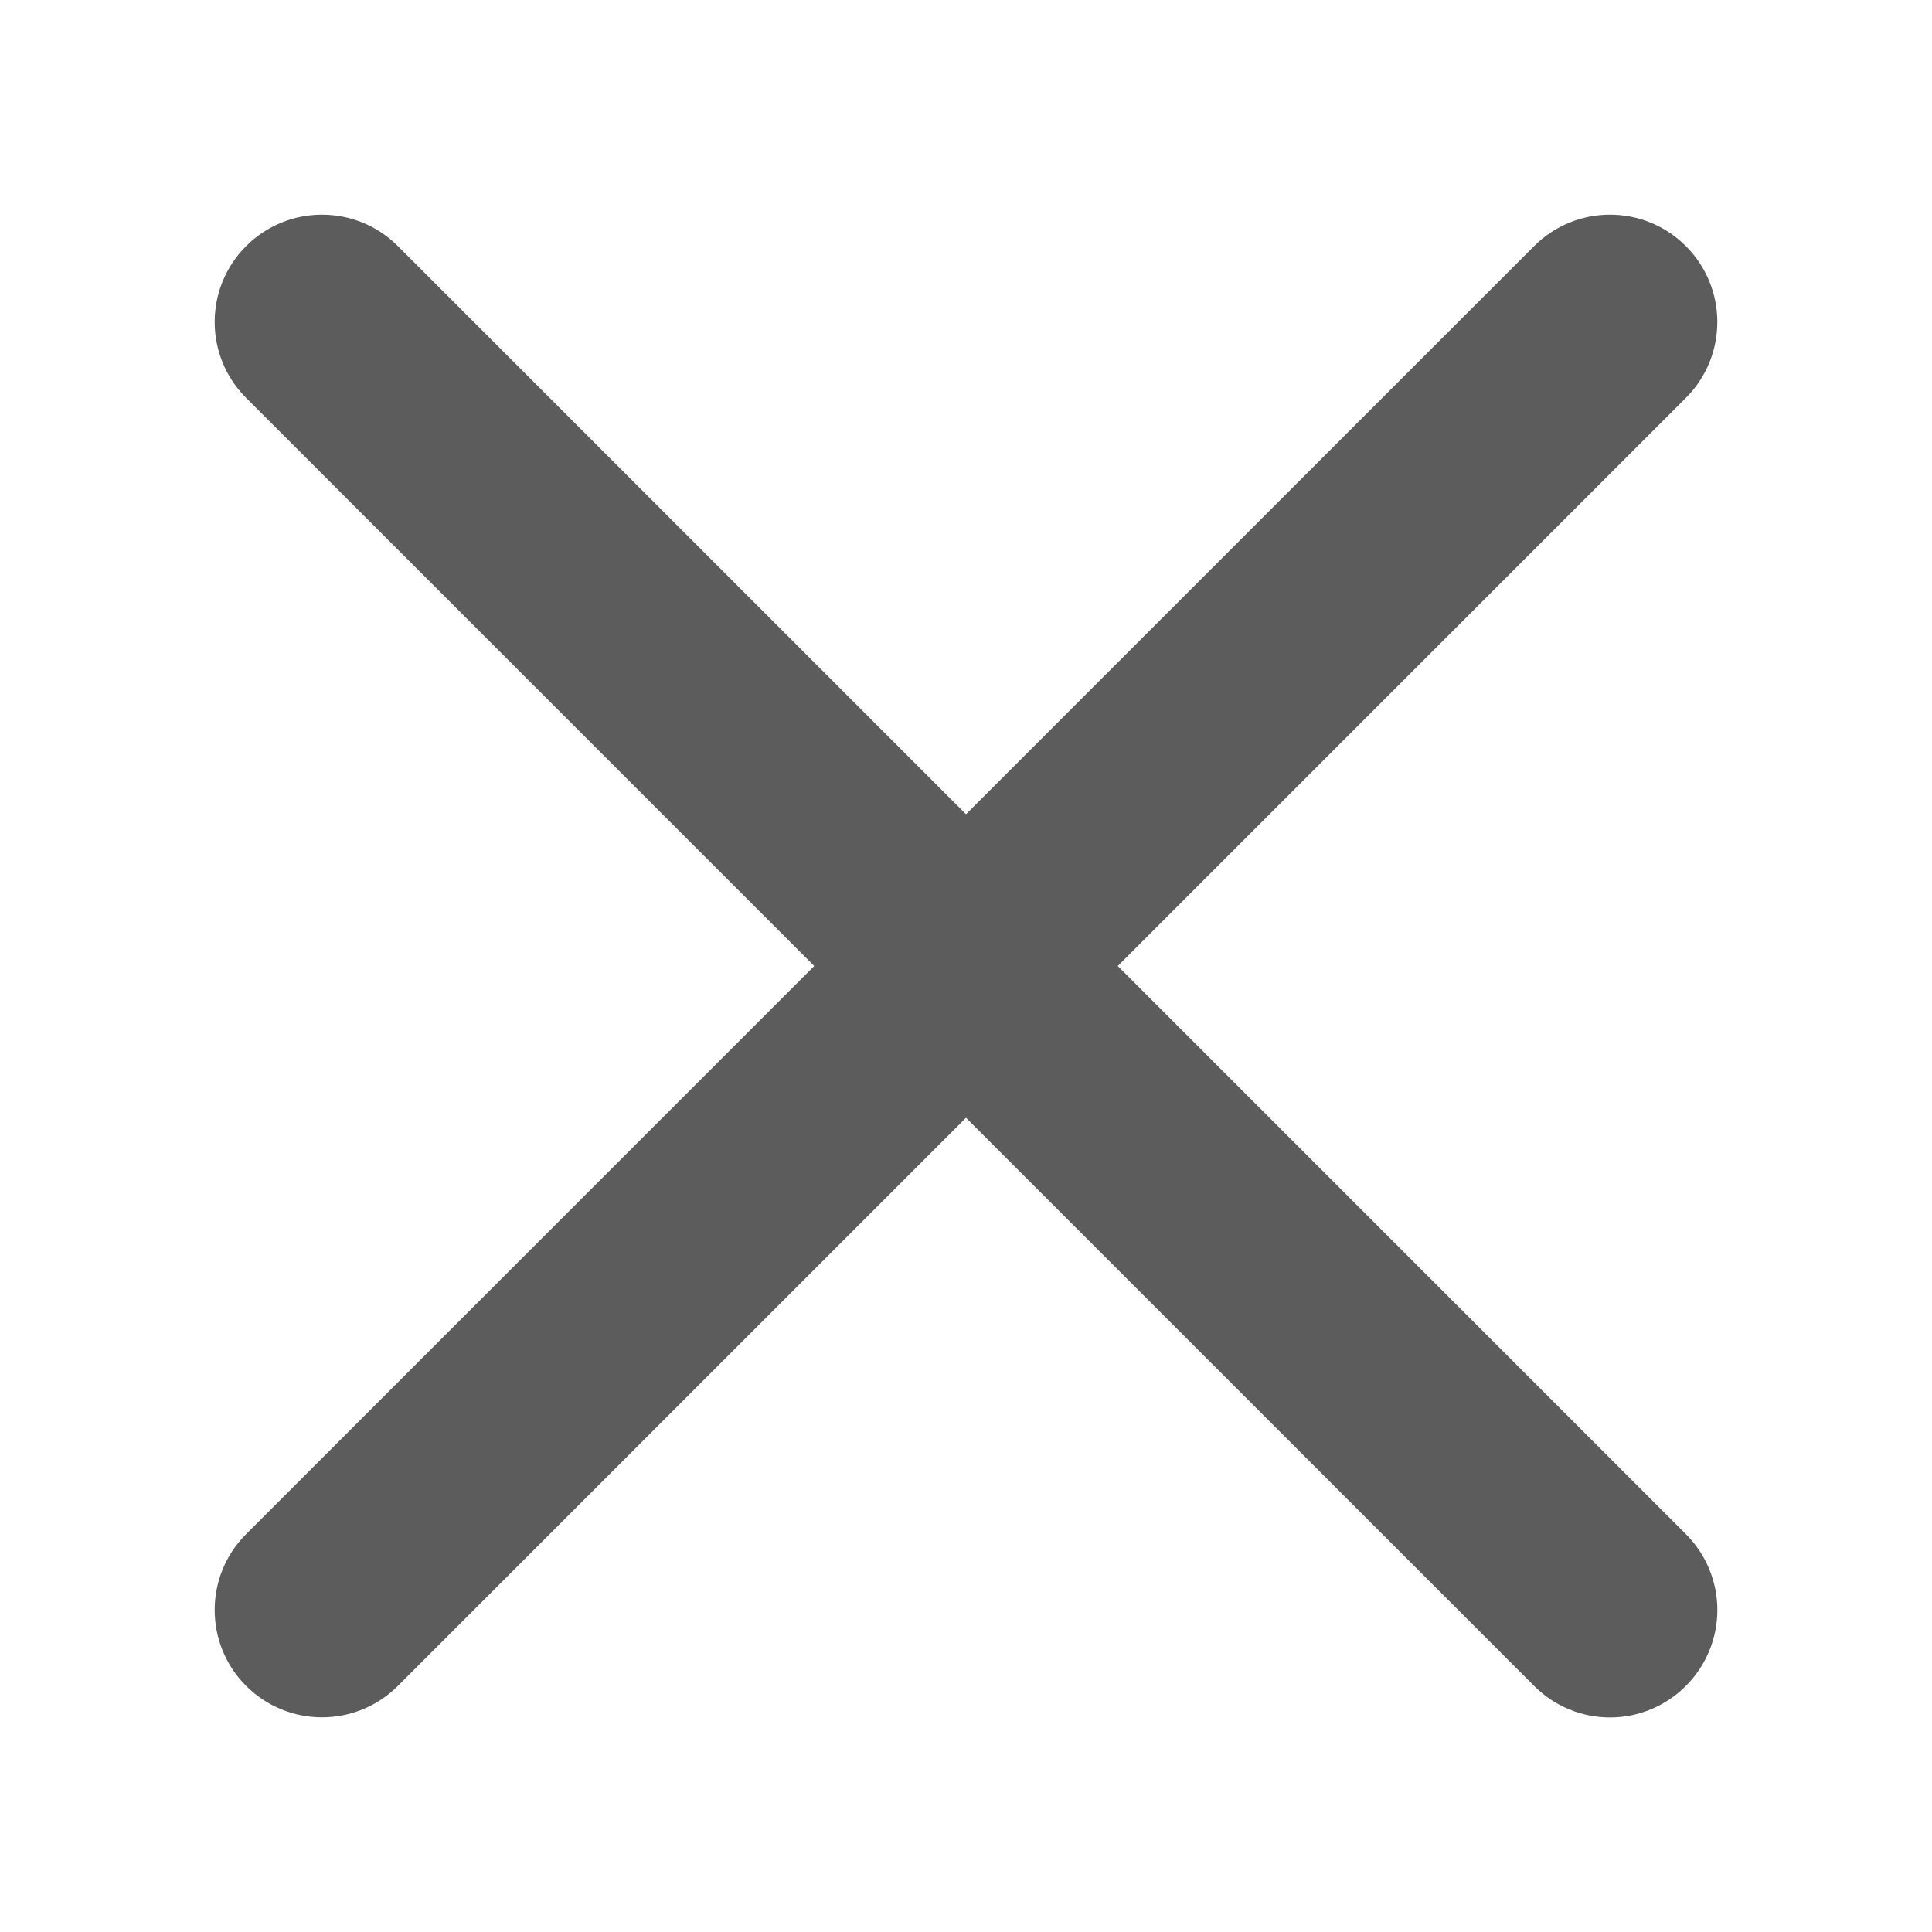
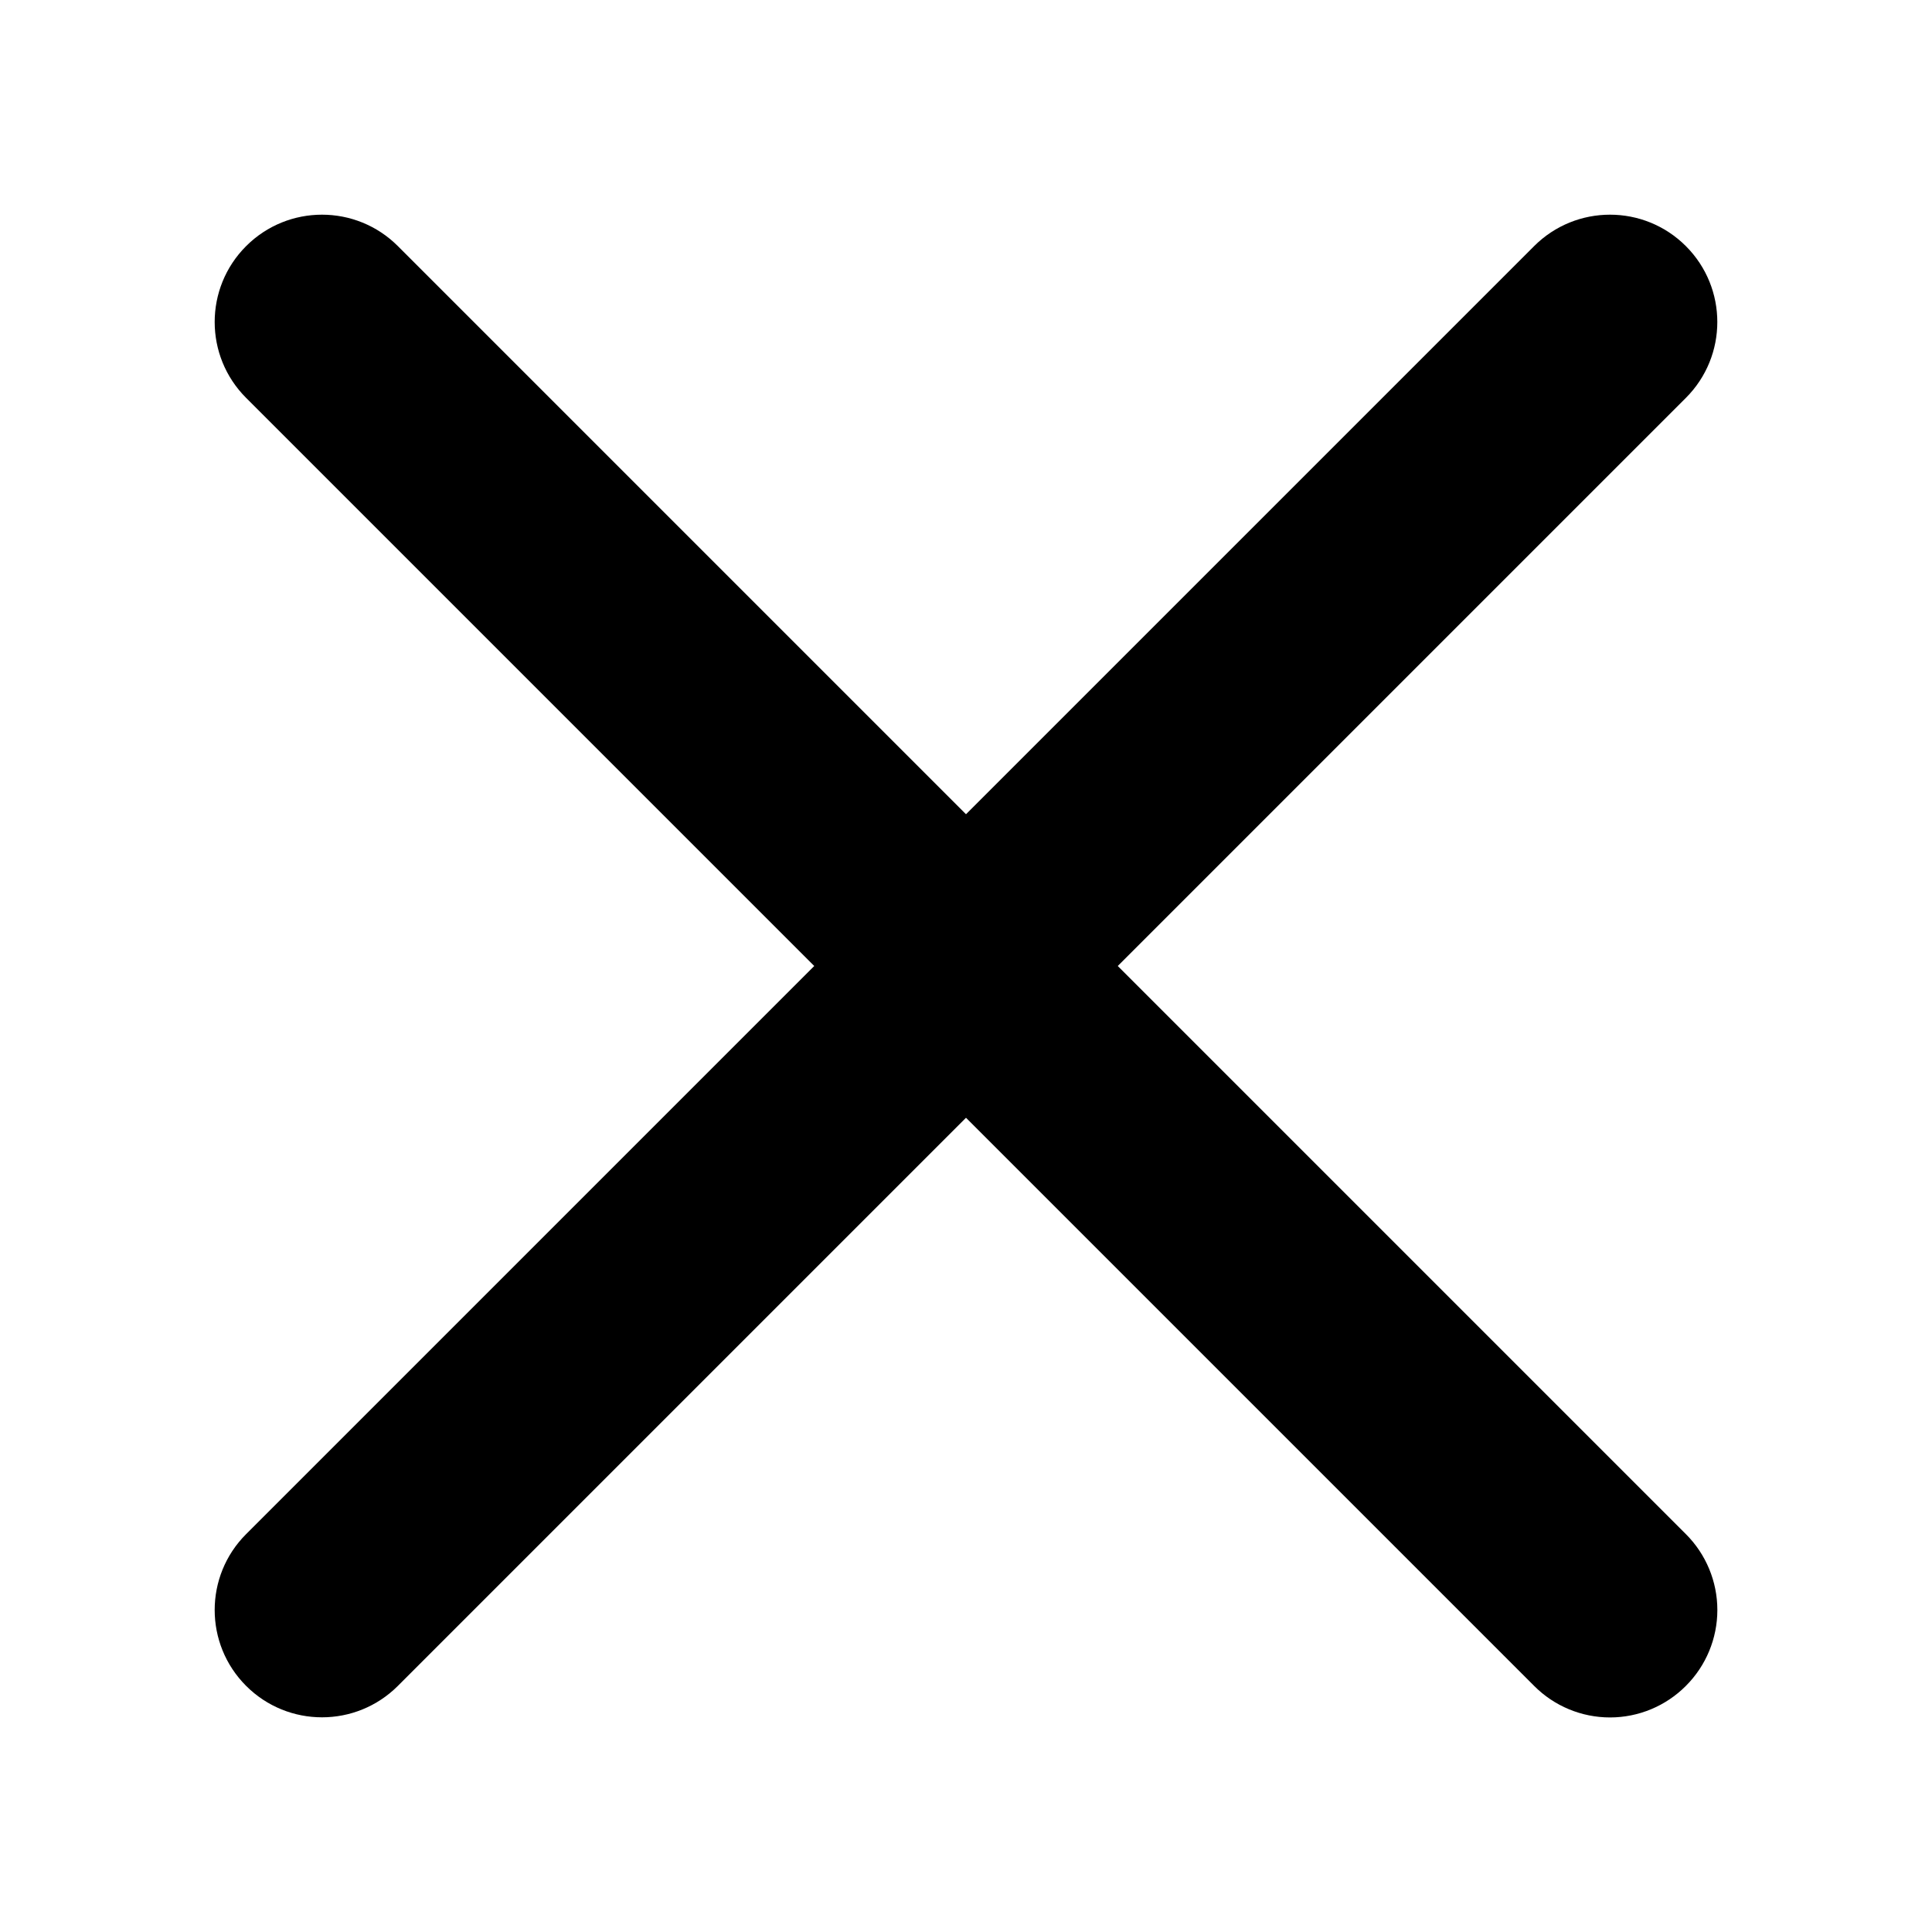
<svg xmlns="http://www.w3.org/2000/svg" width="18" height="18" viewBox="0 0 18 18">
-   <path d="M10.414 9l5.293-5.293a.999.999 0 1 0-1.414-1.414L9 7.586 3.707 2.293a.999.999 0 1 0-1.414 1.414L7.586 9l-5.293 5.293a.999.999 0 1 0 1.414 1.414L9 10.414l5.293 5.293a.997.997 0 0 0 1.414 0 .999.999 0 0 0 0-1.414L10.414 9" fill="#5C5C5C" />
+   <path d="M10.414 9l5.293-5.293a.999.999 0 1 0-1.414-1.414L9 7.586 3.707 2.293a.999.999 0 1 0-1.414 1.414L7.586 9l-5.293 5.293a.999.999 0 1 0 1.414 1.414L9 10.414l5.293 5.293a.997.997 0 0 0 1.414 0 .999.999 0 0 0 0-1.414L10.414 9" />
</svg>
